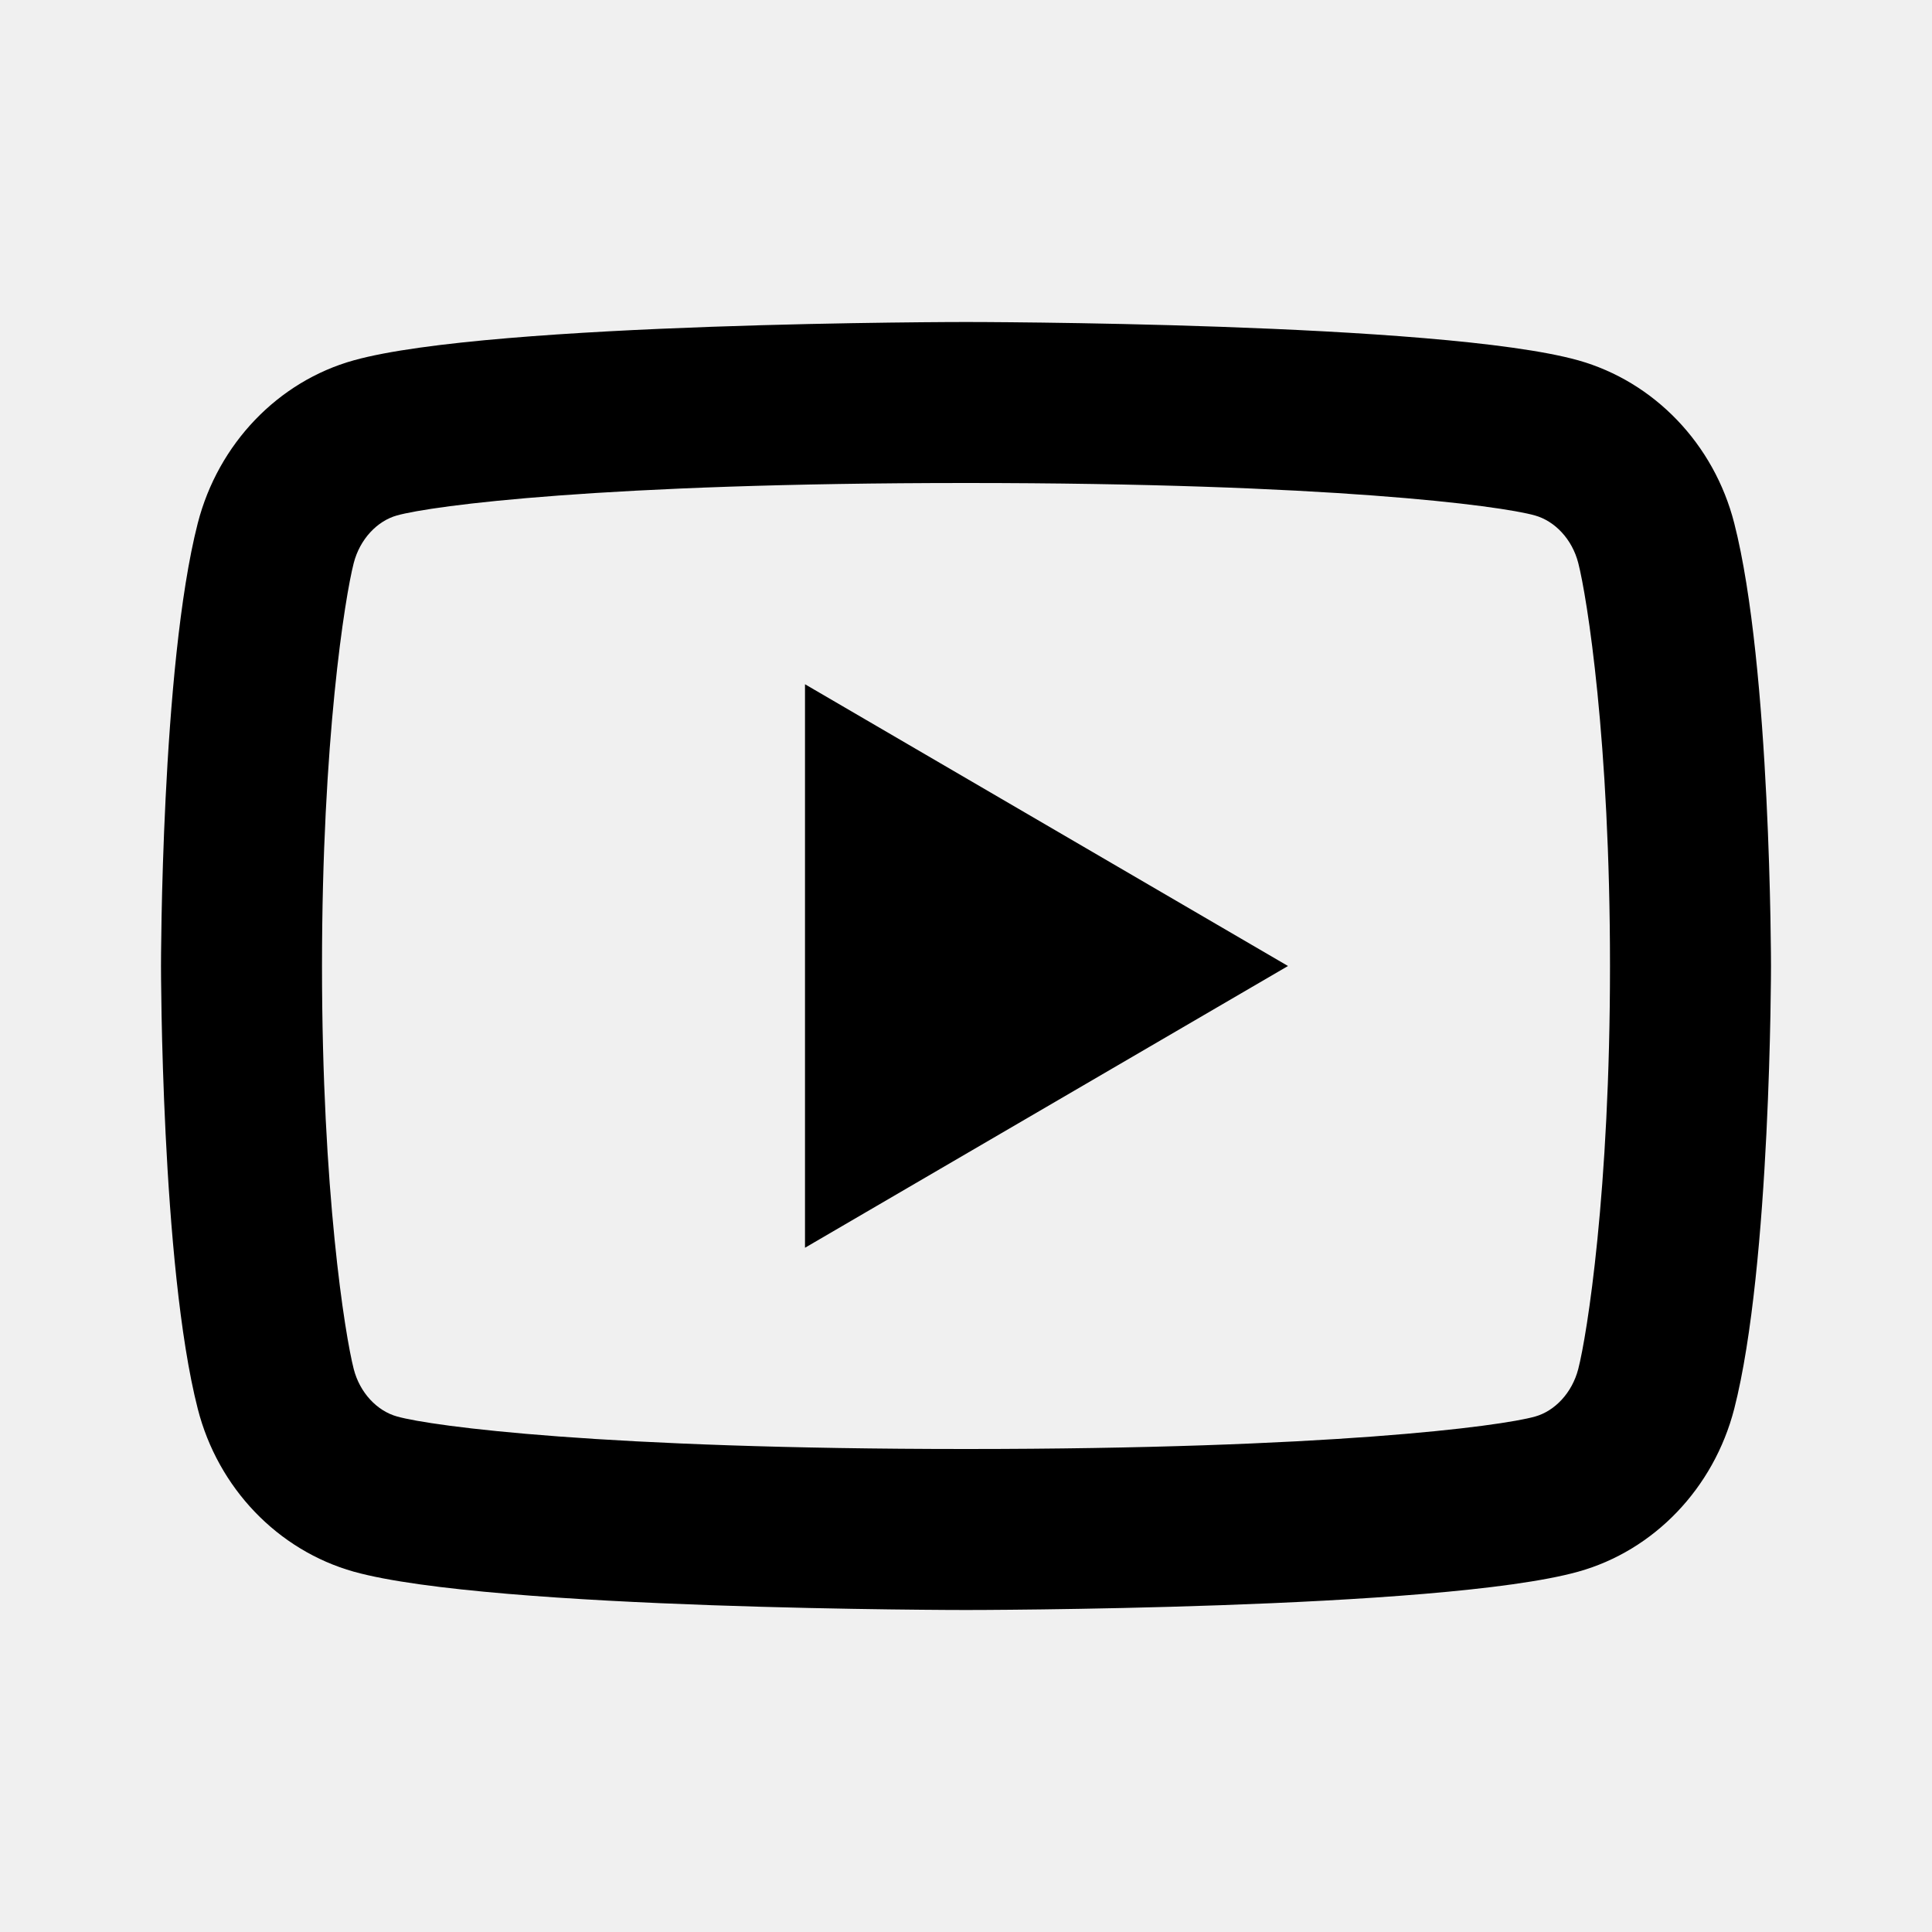
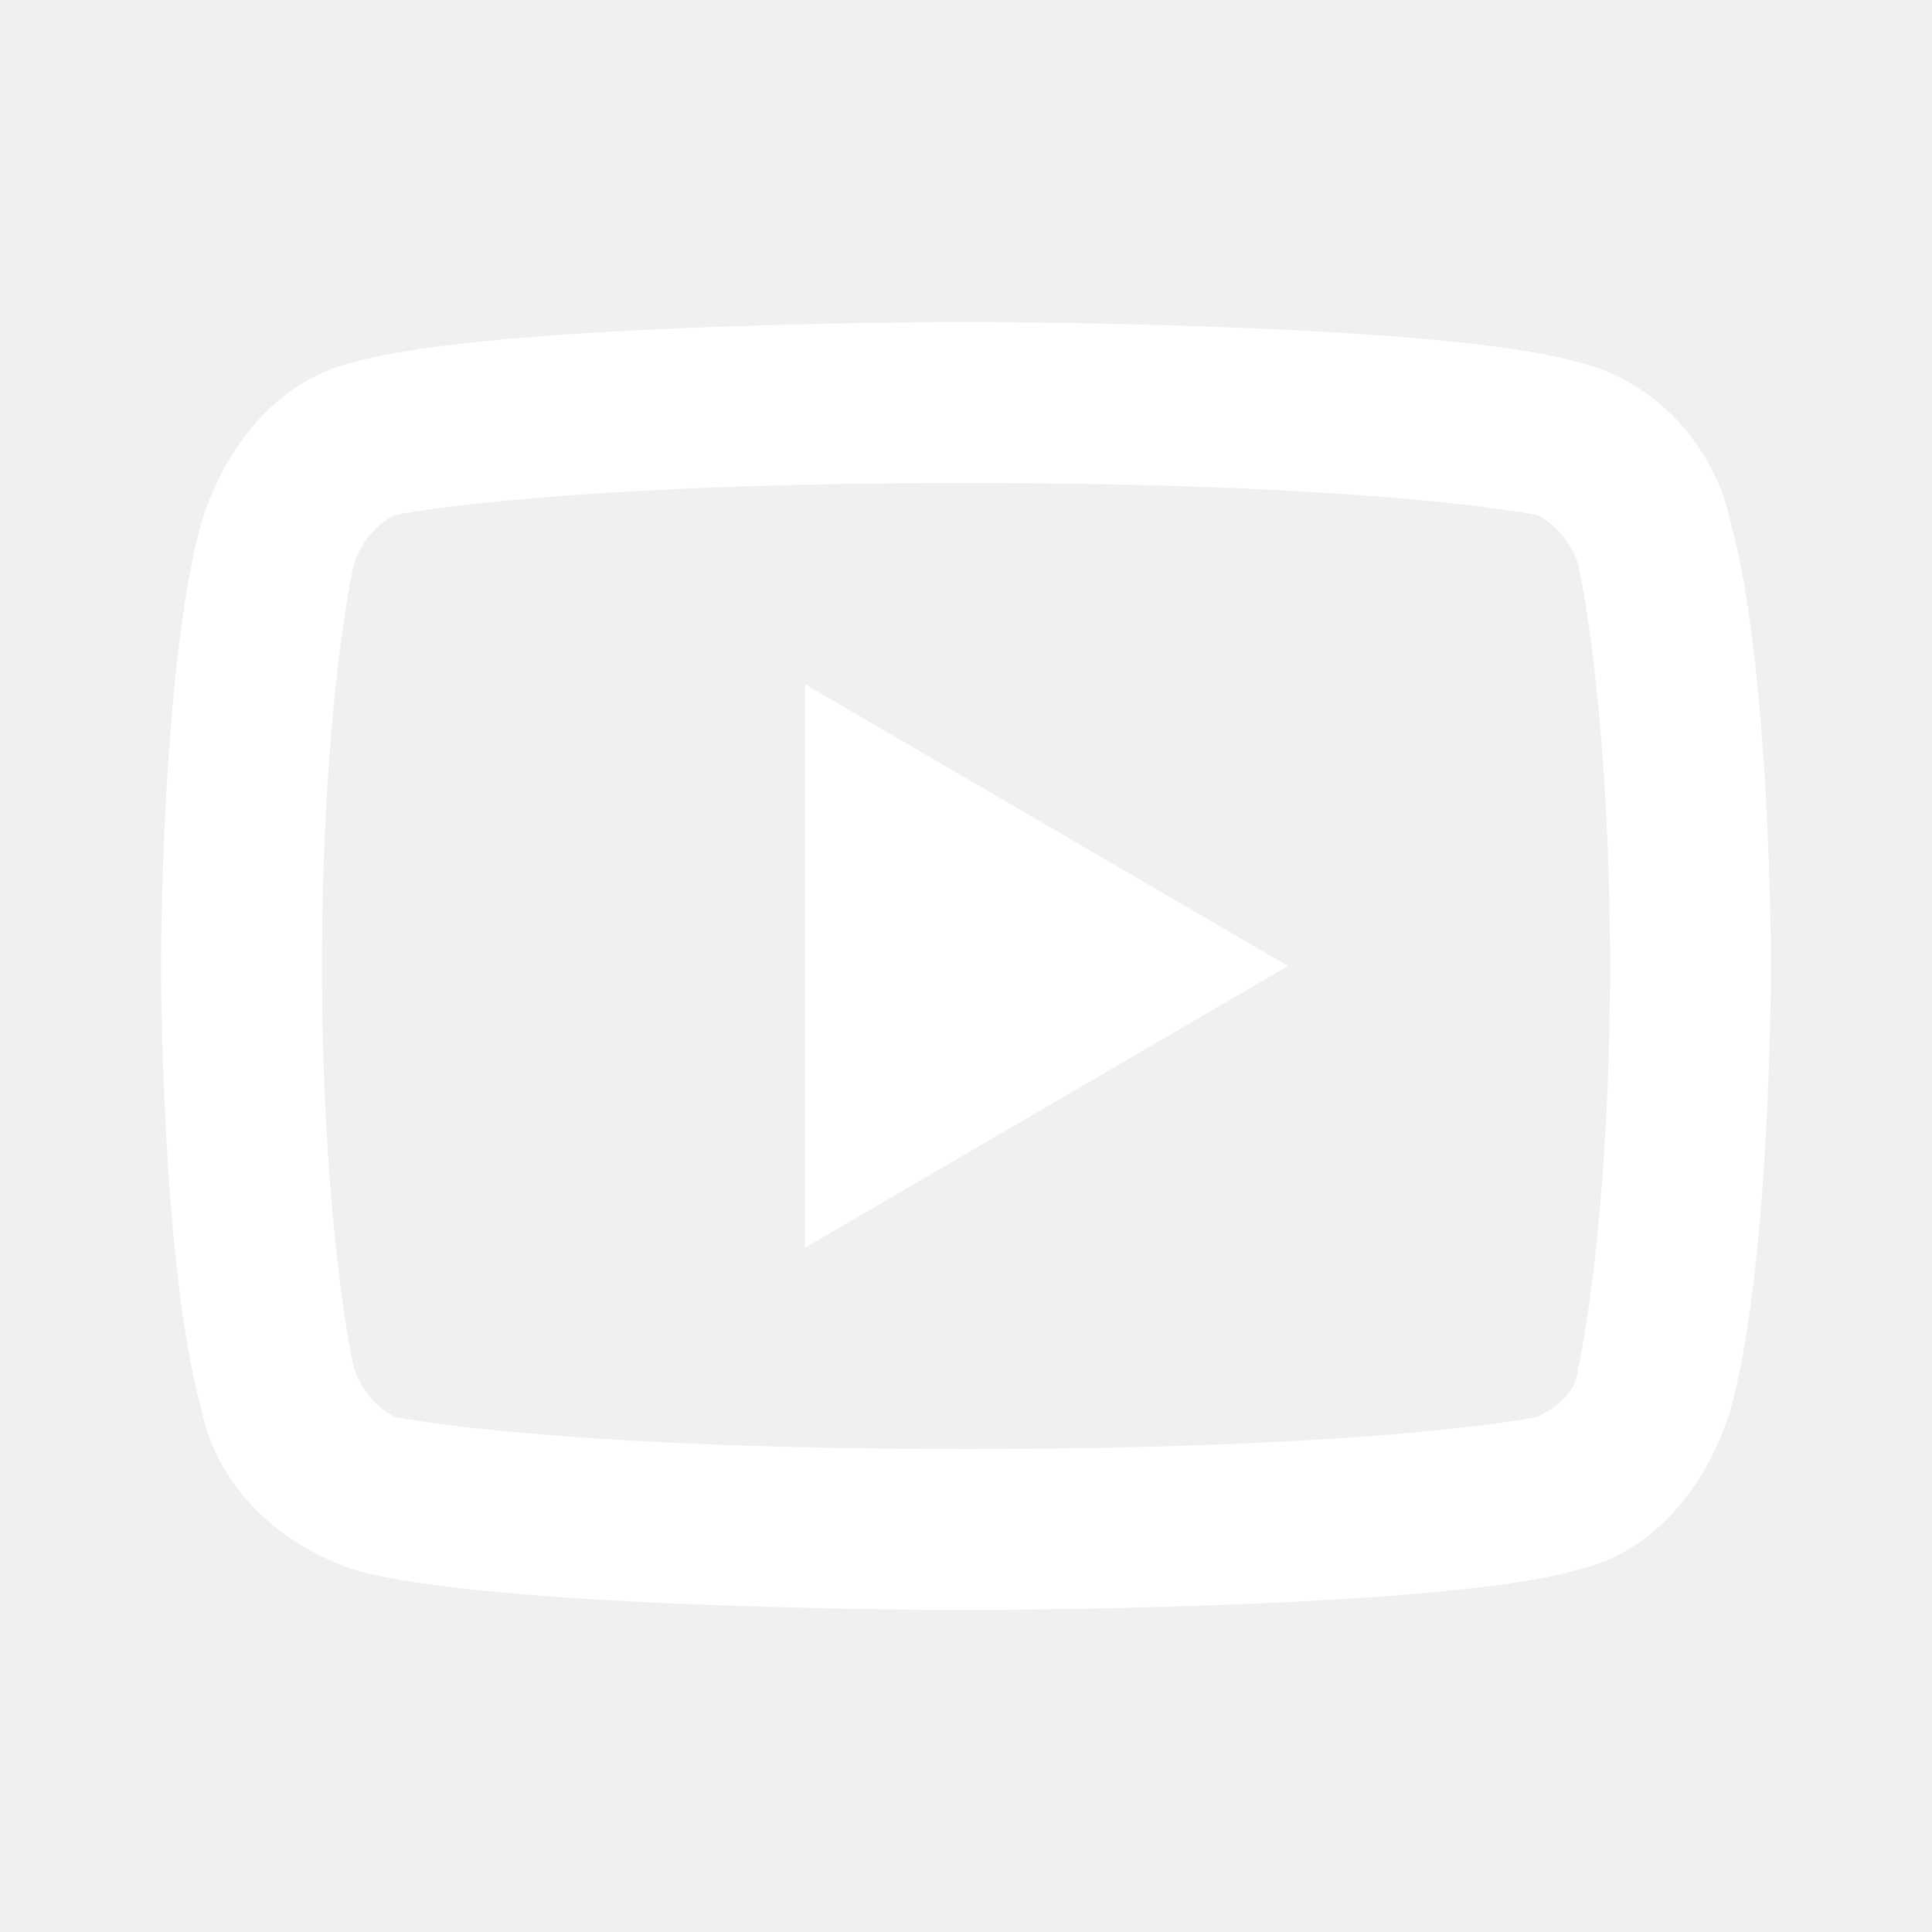
- <svg xmlns="http://www.w3.org/2000/svg" viewBox="0 0 24 24" width="24" height="24">
-   <path fill="none" d="M0 0h24v24H0z" />
-   <path d="M19.606 6.995c-.076-.298-.292-.523-.539-.592C18.63 6.28 16.5 6 12 6s-6.628.28-7.069.403c-.244.068-.46.293-.537.592C4.285 7.419 4 9.196 4 12s.285 4.58.394 5.006c.076.297.292.522.538.59C5.372 17.72 7.5 18 12 18s6.629-.28 7.069-.403c.244-.068.46-.293.537-.592C19.715 16.581 20 14.8 20 12s-.285-4.58-.394-5.005zm1.937-.497C22 8.28 22 12 22 12s0 3.72-.457 5.502c-.254.985-.997 1.76-1.938 2.022C17.896 20 12 20 12 20s-5.893 0-7.605-.476c-.945-.266-1.687-1.04-1.938-2.022C2 15.72 2 12 2 12s0-3.72.457-5.502c.254-.985.997-1.76 1.938-2.022C6.107 4 12 4 12 4s5.896 0 7.605.476c.945.266 1.687 1.04 1.938 2.022zM10 15.5v-7l6 3.5-6 3.5z" />
+ <svg xmlns="http://www.w3.org/2000/svg" version="1.1" id="Layer_1" x="0px" y="0px" viewBox="0 0 24 24" style="enable-background:new 0 0 24 24;" xml:space="preserve">
+   <style type="text/css">
+ 	.st0{fill:none;}
+ 	.st1{fill:#FFFFFF;}
+ </style>
+   <path class="st0" d="M0,0h24v24H0V0z" />
+   <path class="st1" d="M19.6,7c-0.1-0.3-0.3-0.5-0.5-0.6C18.6,6.3,16.5,6,12,6S5.4,6.3,4.9,6.4C4.7,6.5,4.5,6.7,4.4,7  C4.3,7.4,4,9.2,4,12s0.3,4.6,0.4,5c0.1,0.3,0.3,0.5,0.5,0.6C5.4,17.7,7.5,18,12,18s6.6-0.3,7.1-0.4c0.2-0.1,0.5-0.3,0.5-0.6  c0.1-0.4,0.4-2.2,0.4-5S19.7,7.4,19.6,7z M21.5,6.5C22,8.3,22,12,22,12s0,3.7-0.5,5.5c-0.3,1-1,1.8-1.9,2C17.9,20,12,20,12,20  s-5.9,0-7.6-0.5c-0.9-0.3-1.7-1-1.9-2C2,15.7,2,12,2,12s0-3.7,0.5-5.5c0.3-1,1-1.8,1.9-2C6.1,4,12,4,12,4s5.9,0,7.6,0.5  C20.5,4.7,21.3,5.5,21.5,6.5z M10,15.5v-7l6,3.5L10,15.5z" />
</svg>
